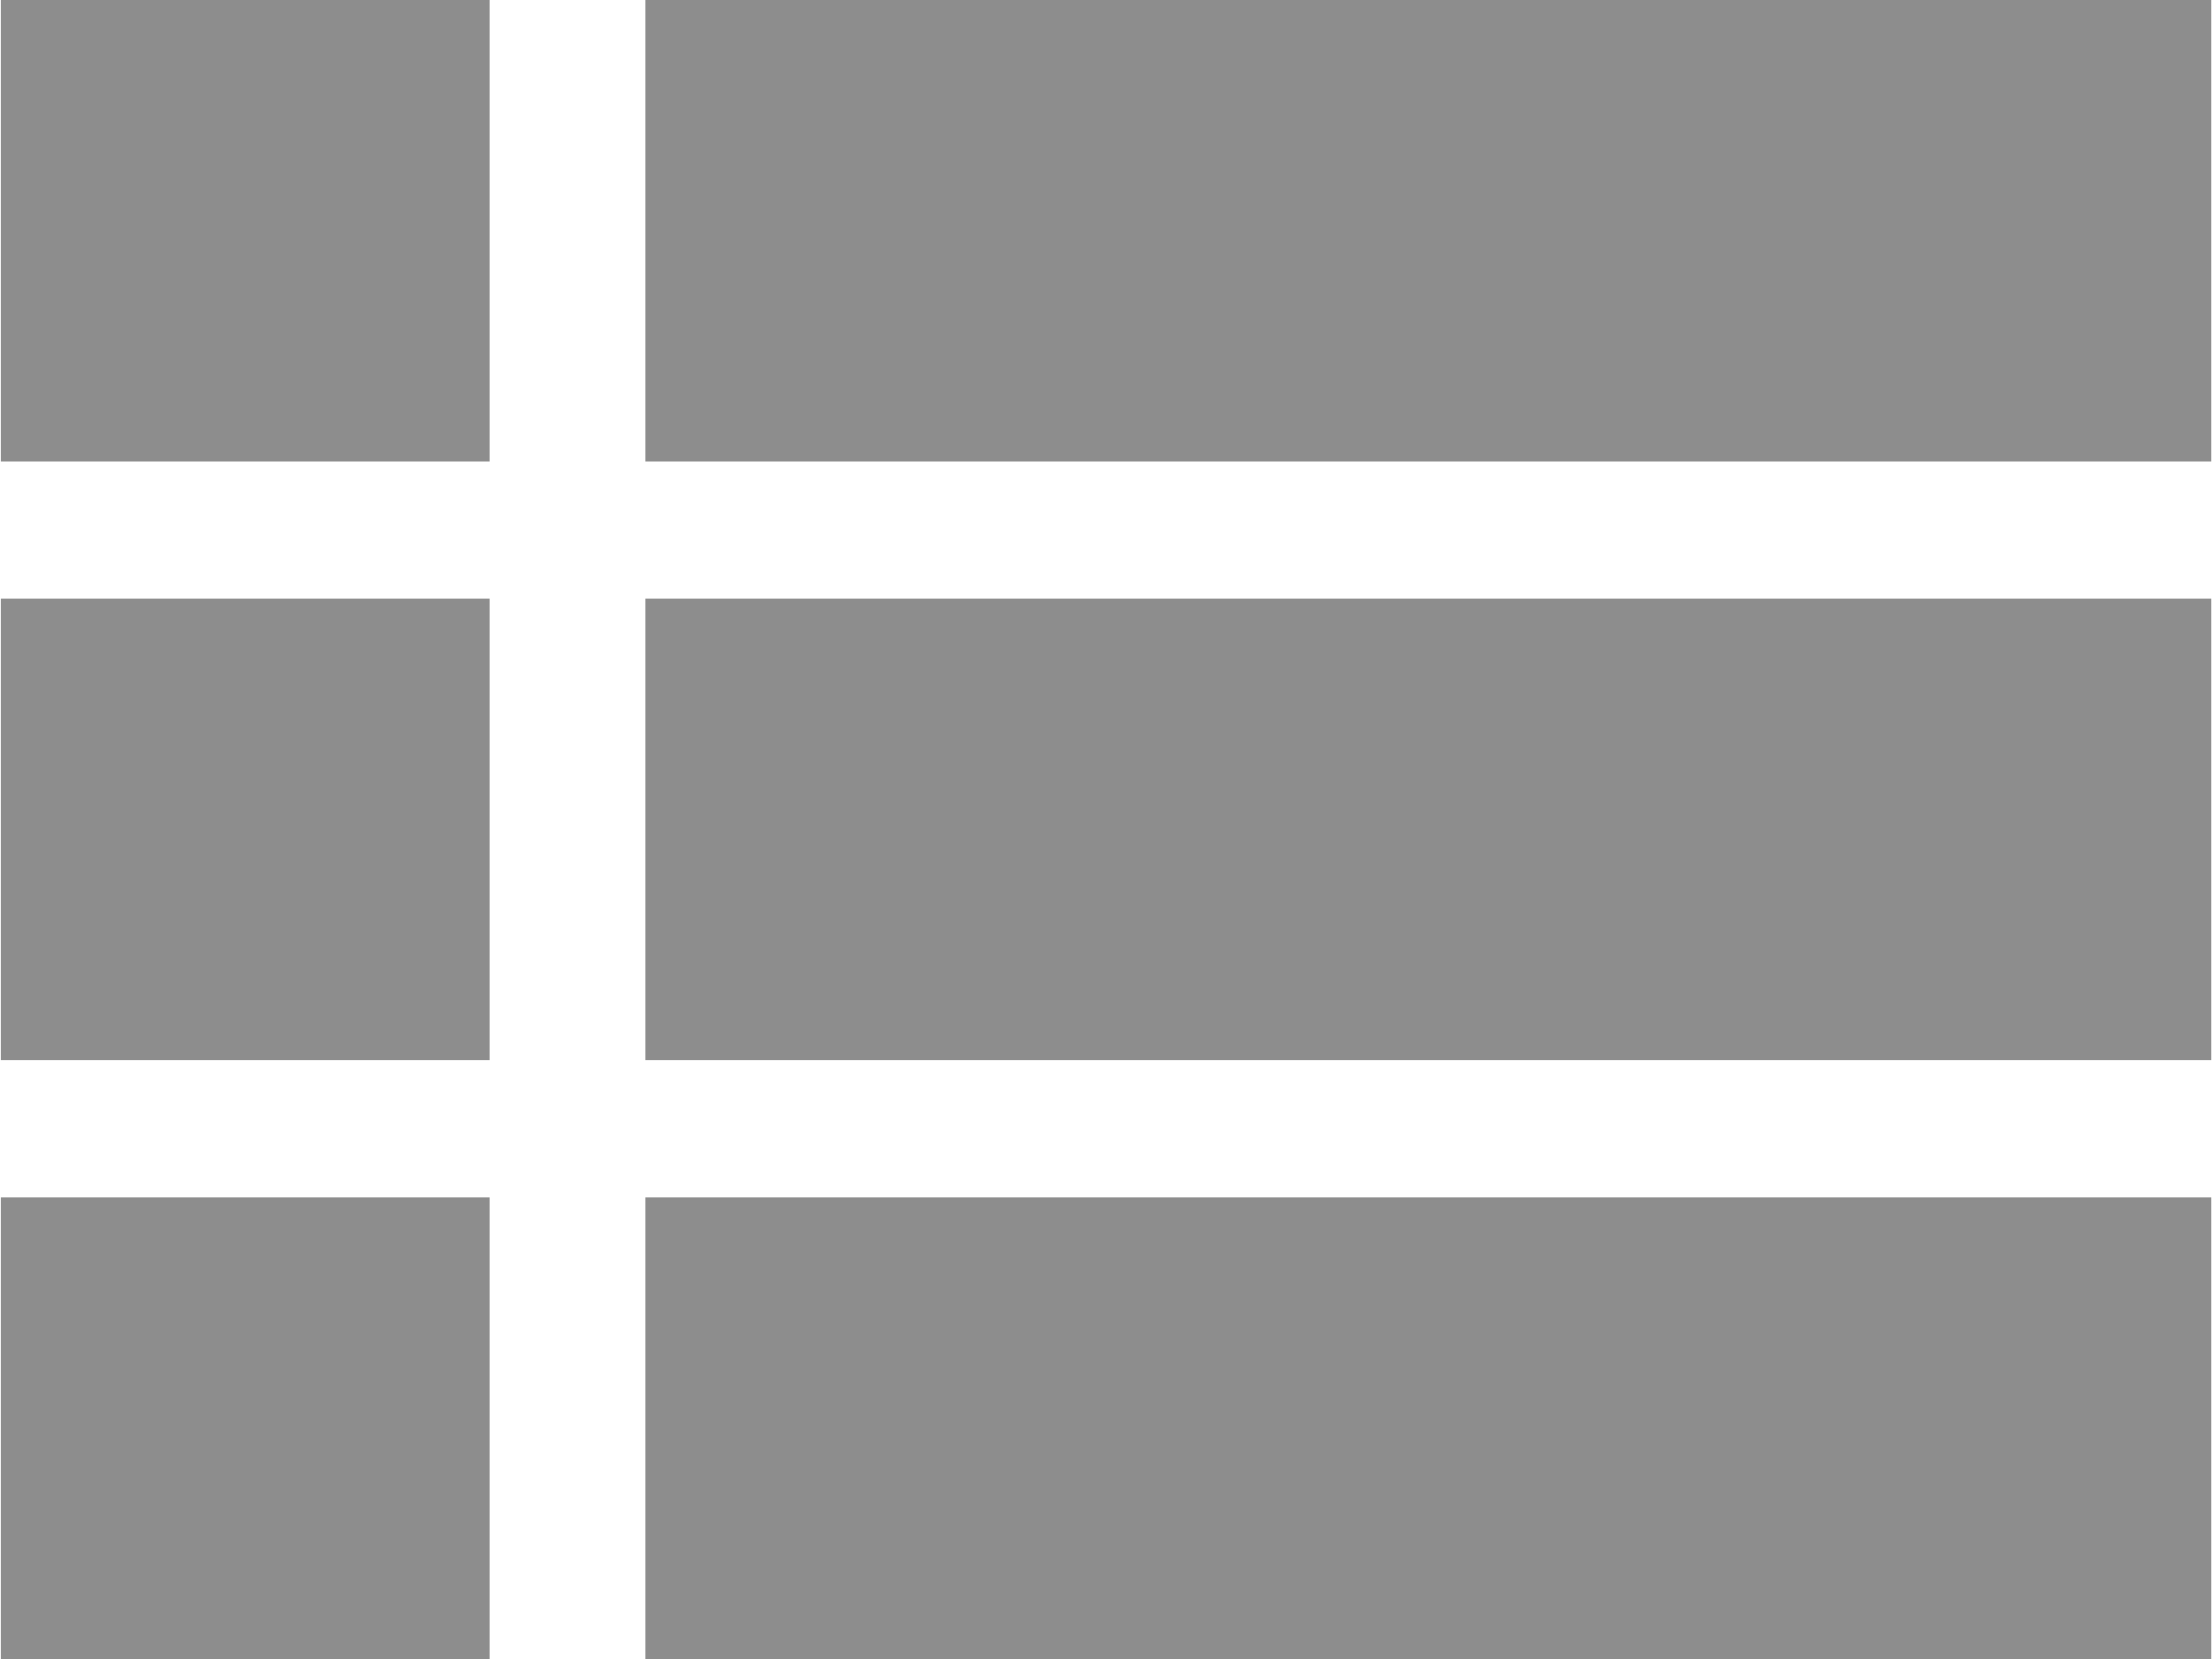
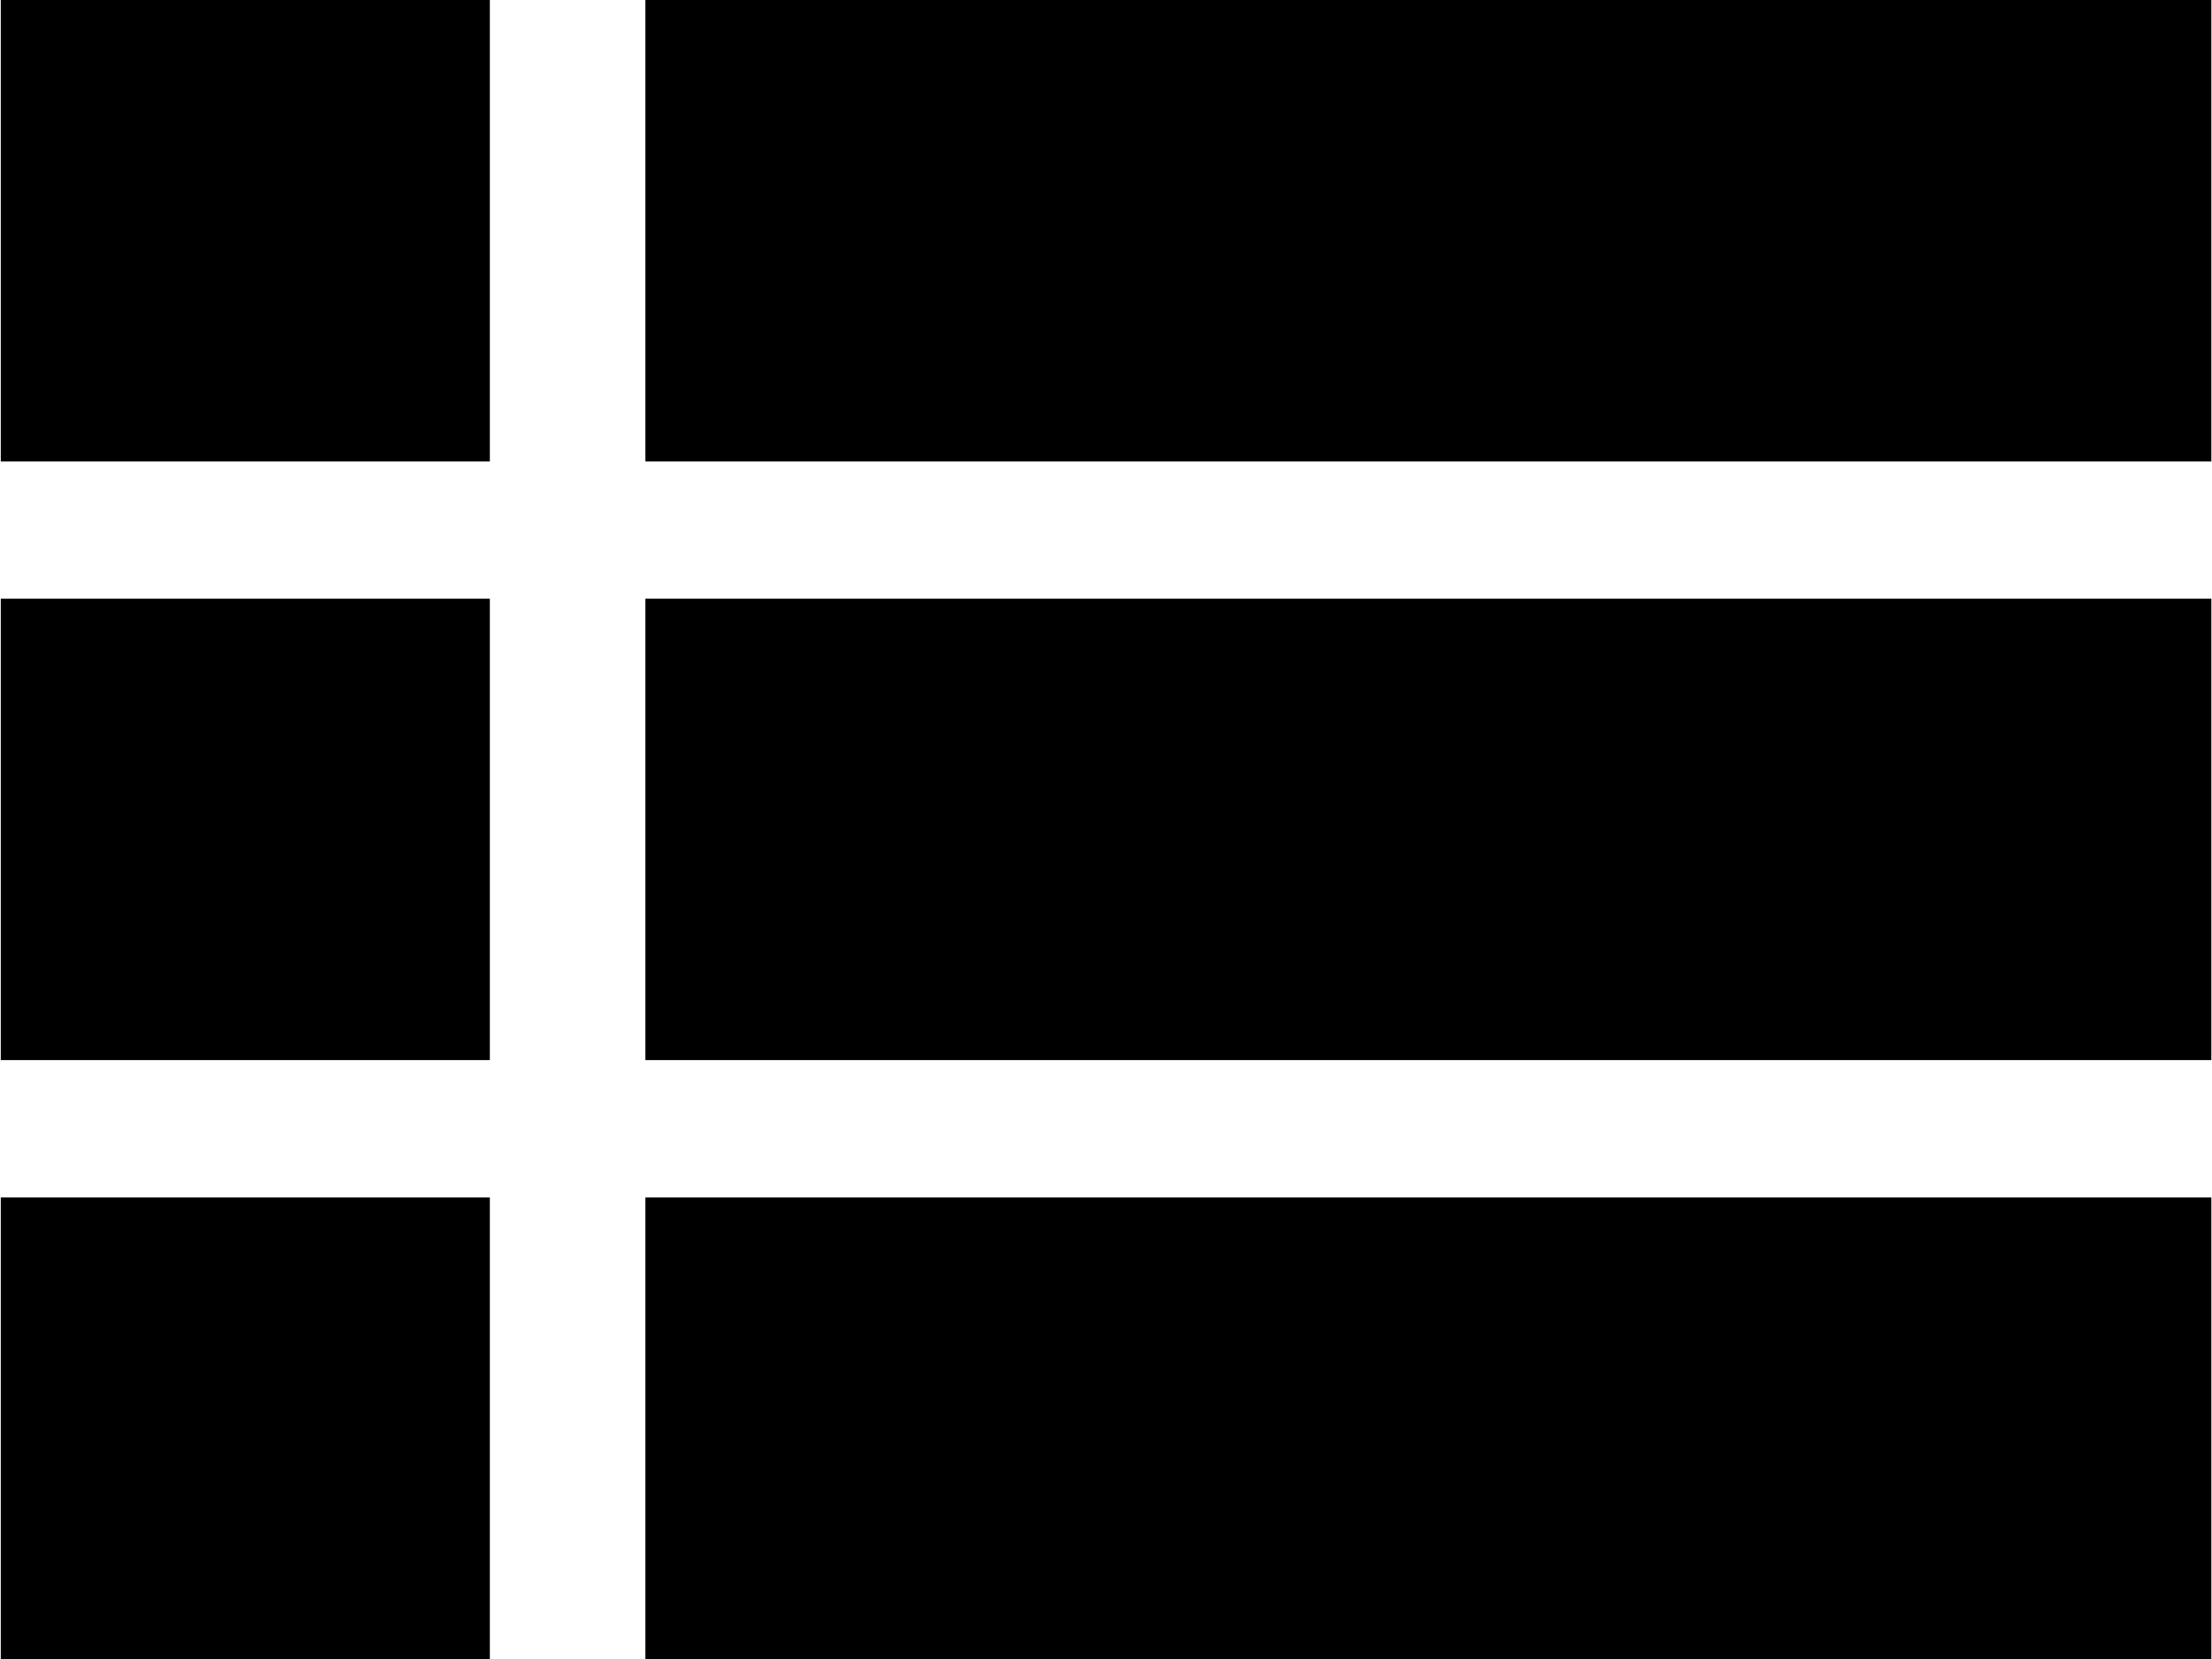
- <svg xmlns="http://www.w3.org/2000/svg" width="20" height="15" viewBox="0 0 20 15" style="fill: #8d8d8d;">
+ <svg xmlns="http://www.w3.org/2000/svg" width="20" height="15" viewBox="0 0 20 15">
  <path id="list" class="cls-1" d="M885.007,610h4.422v4.172h-4.422V610Zm5.828,0h14.159v4.172H890.835V610Zm-5.828,5.413h4.422v4.172h-4.422v-4.172Zm5.828,0h14.159v4.172H890.835v-4.172Zm-5.828,5.414h4.422V625h-4.422v-4.171Zm5.828,0h14.159V625H890.835v-4.171Z" transform="translate(-885 -610)" />
</svg>
